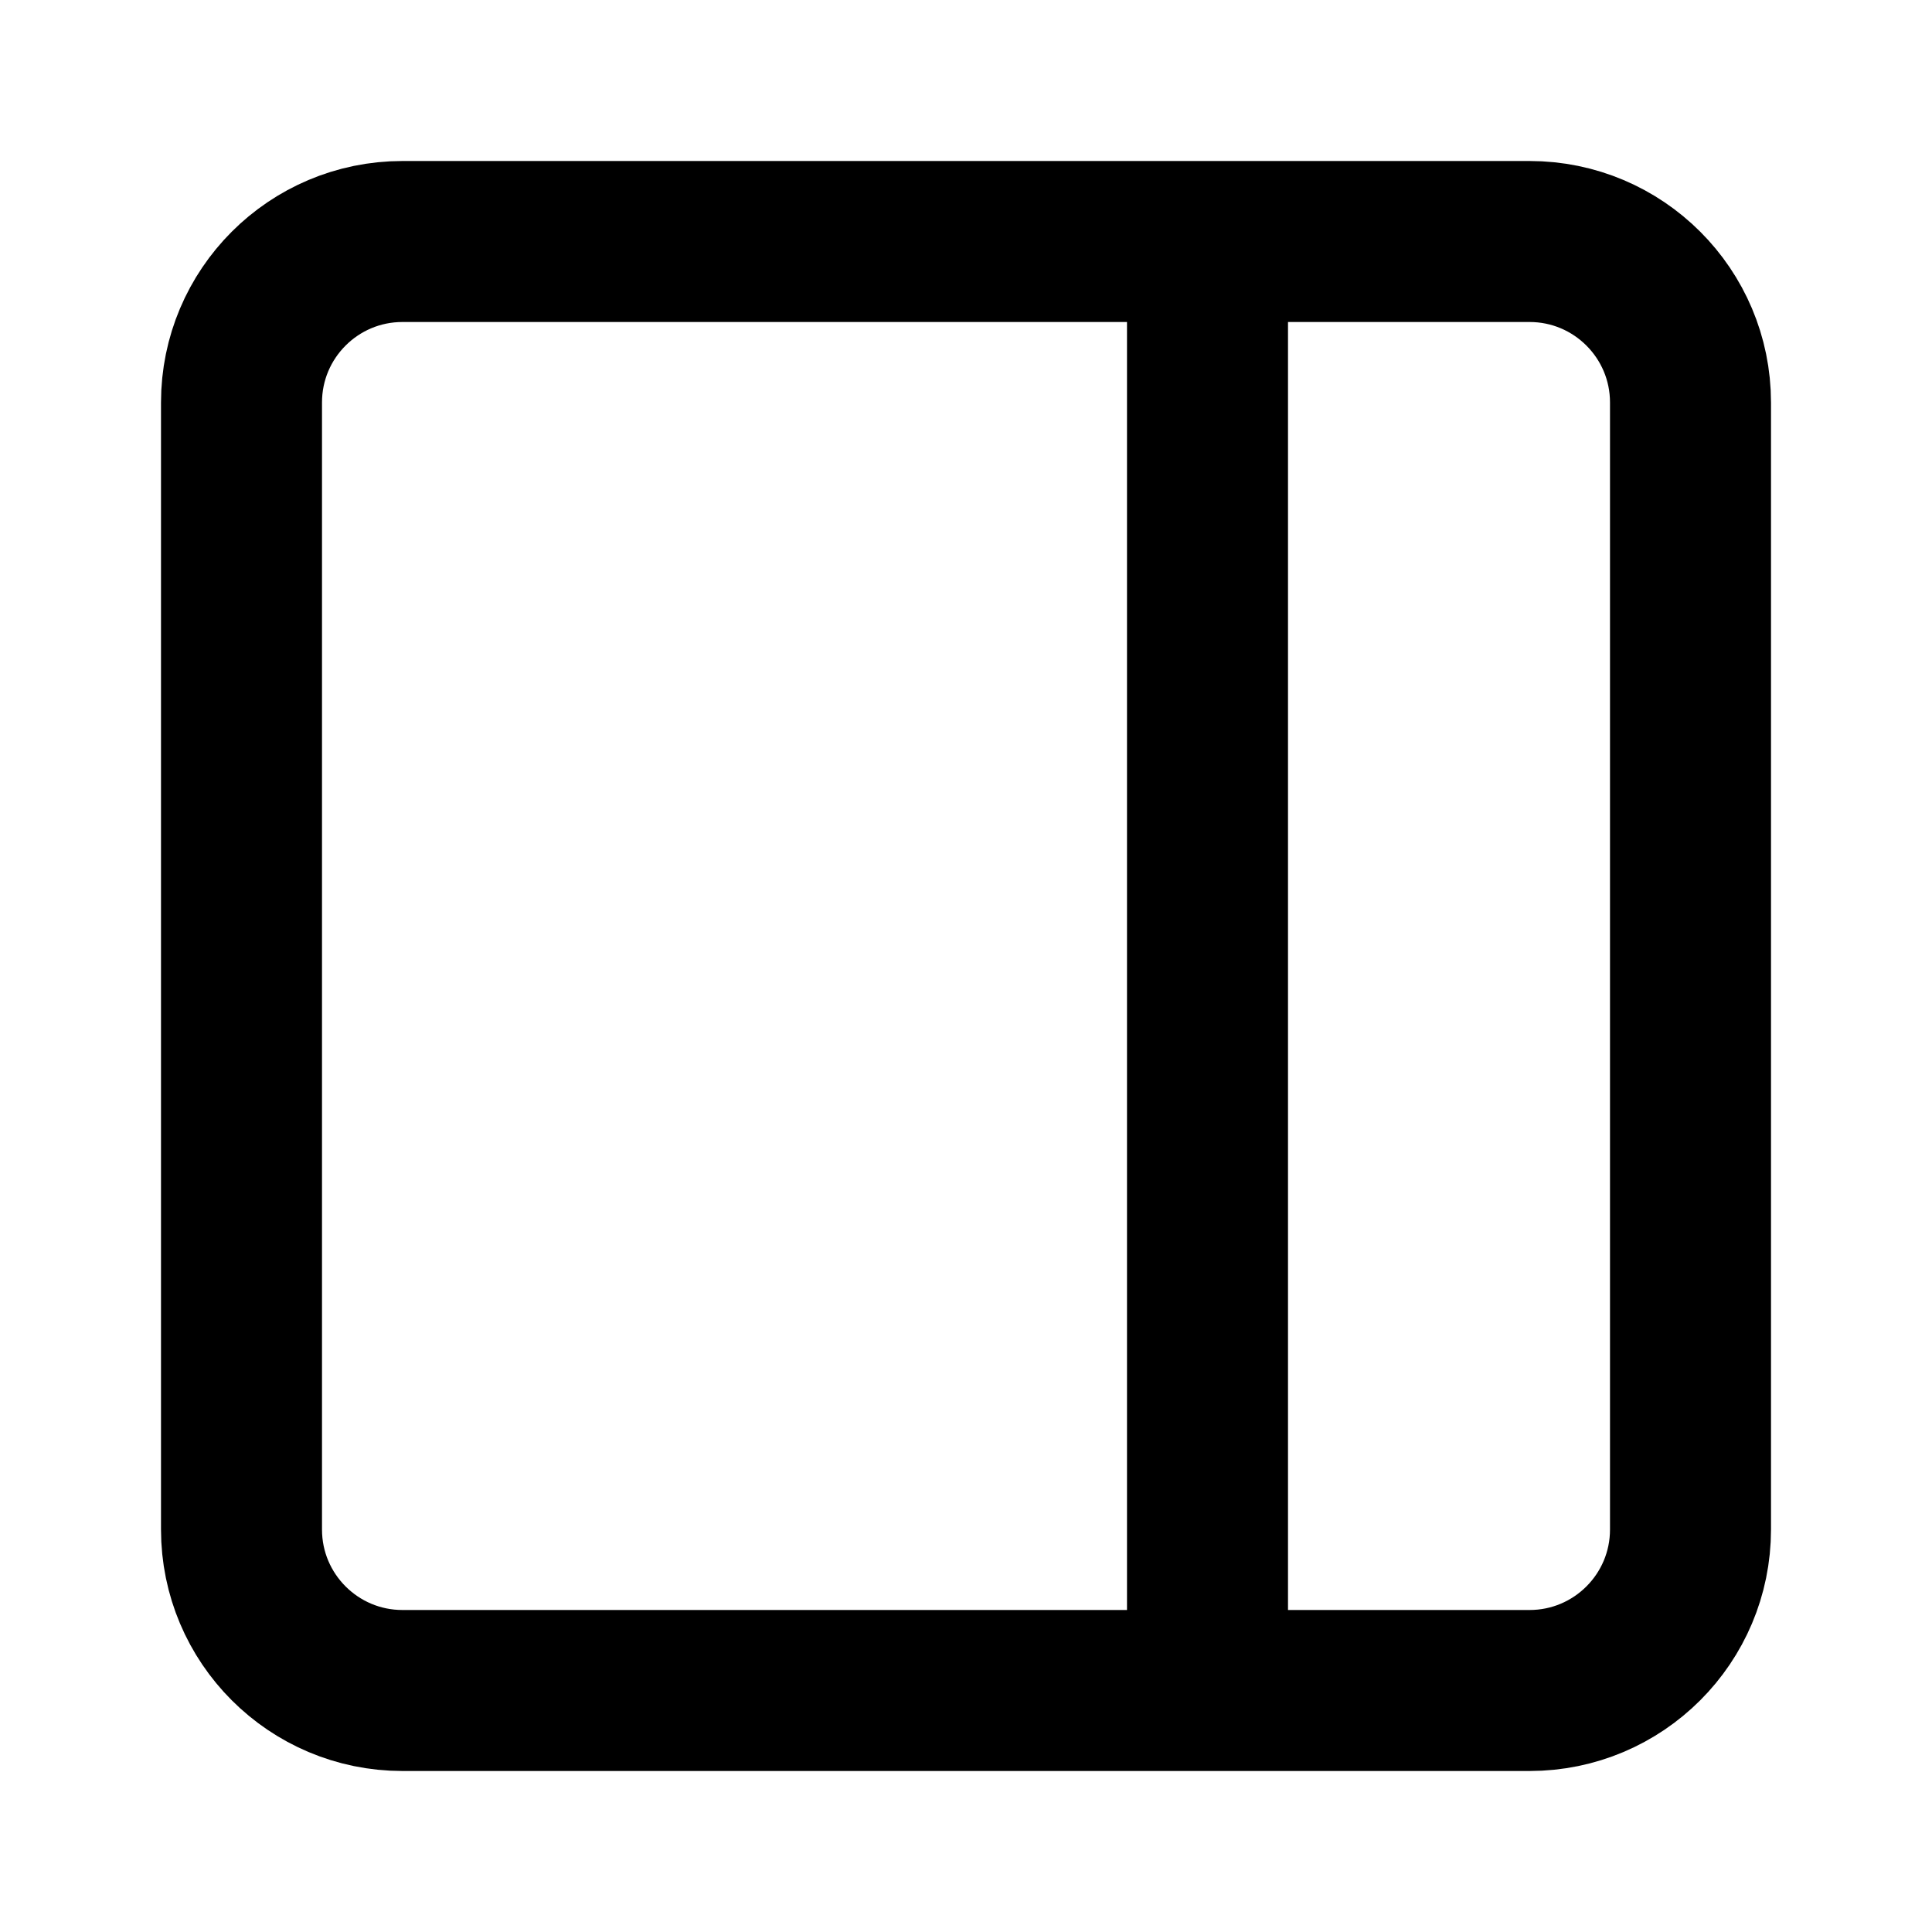
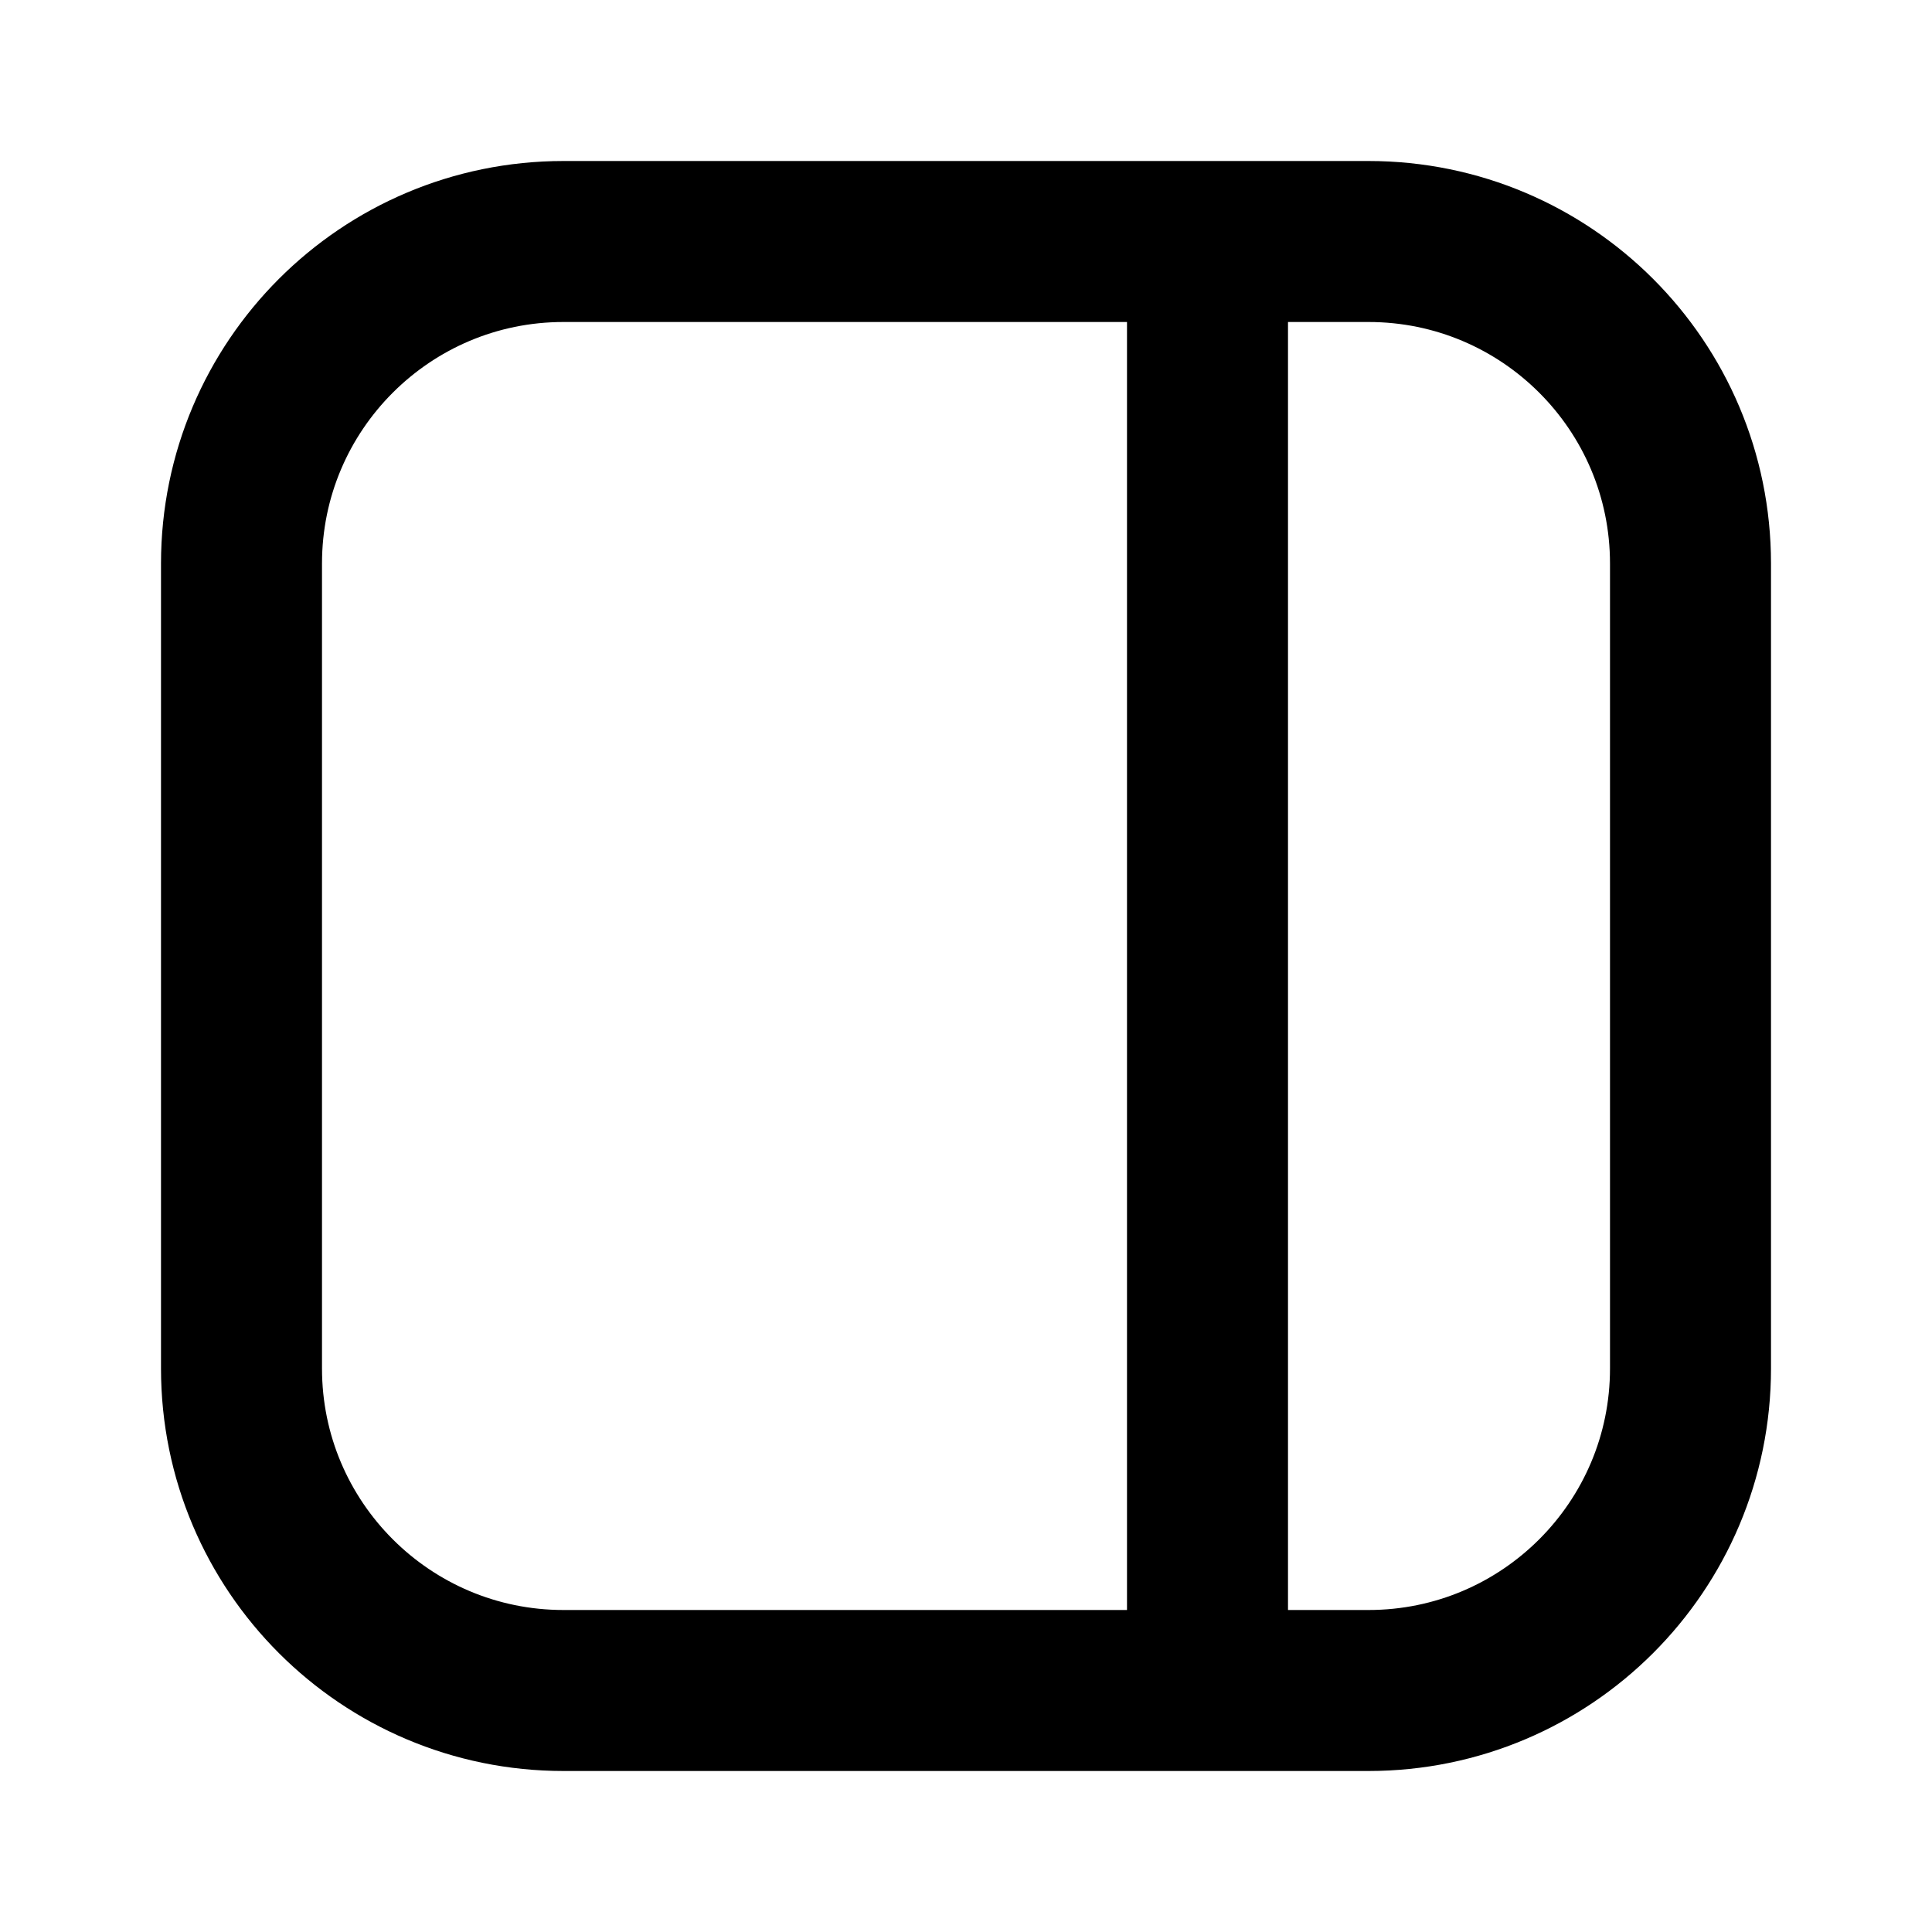
<svg xmlns="http://www.w3.org/2000/svg" width="24" height="24" viewBox="0 0 24 24" fill="none">
-   <rect x="3" y="3" width="18" height="18" rx="2" stroke-width="2" stroke-linecap="round" stroke-linejoin="round" stroke="black" />
+   <rect x="3" y="3" width="18" height="18" rx="4" stroke-width="2" stroke-linecap="round" stroke-linejoin="round" stroke="black" />
  <path d="M15 20.2V3.8" stroke-width="2" stroke-linecap="round" stroke-linejoin="round" stroke="black" />
</svg>
